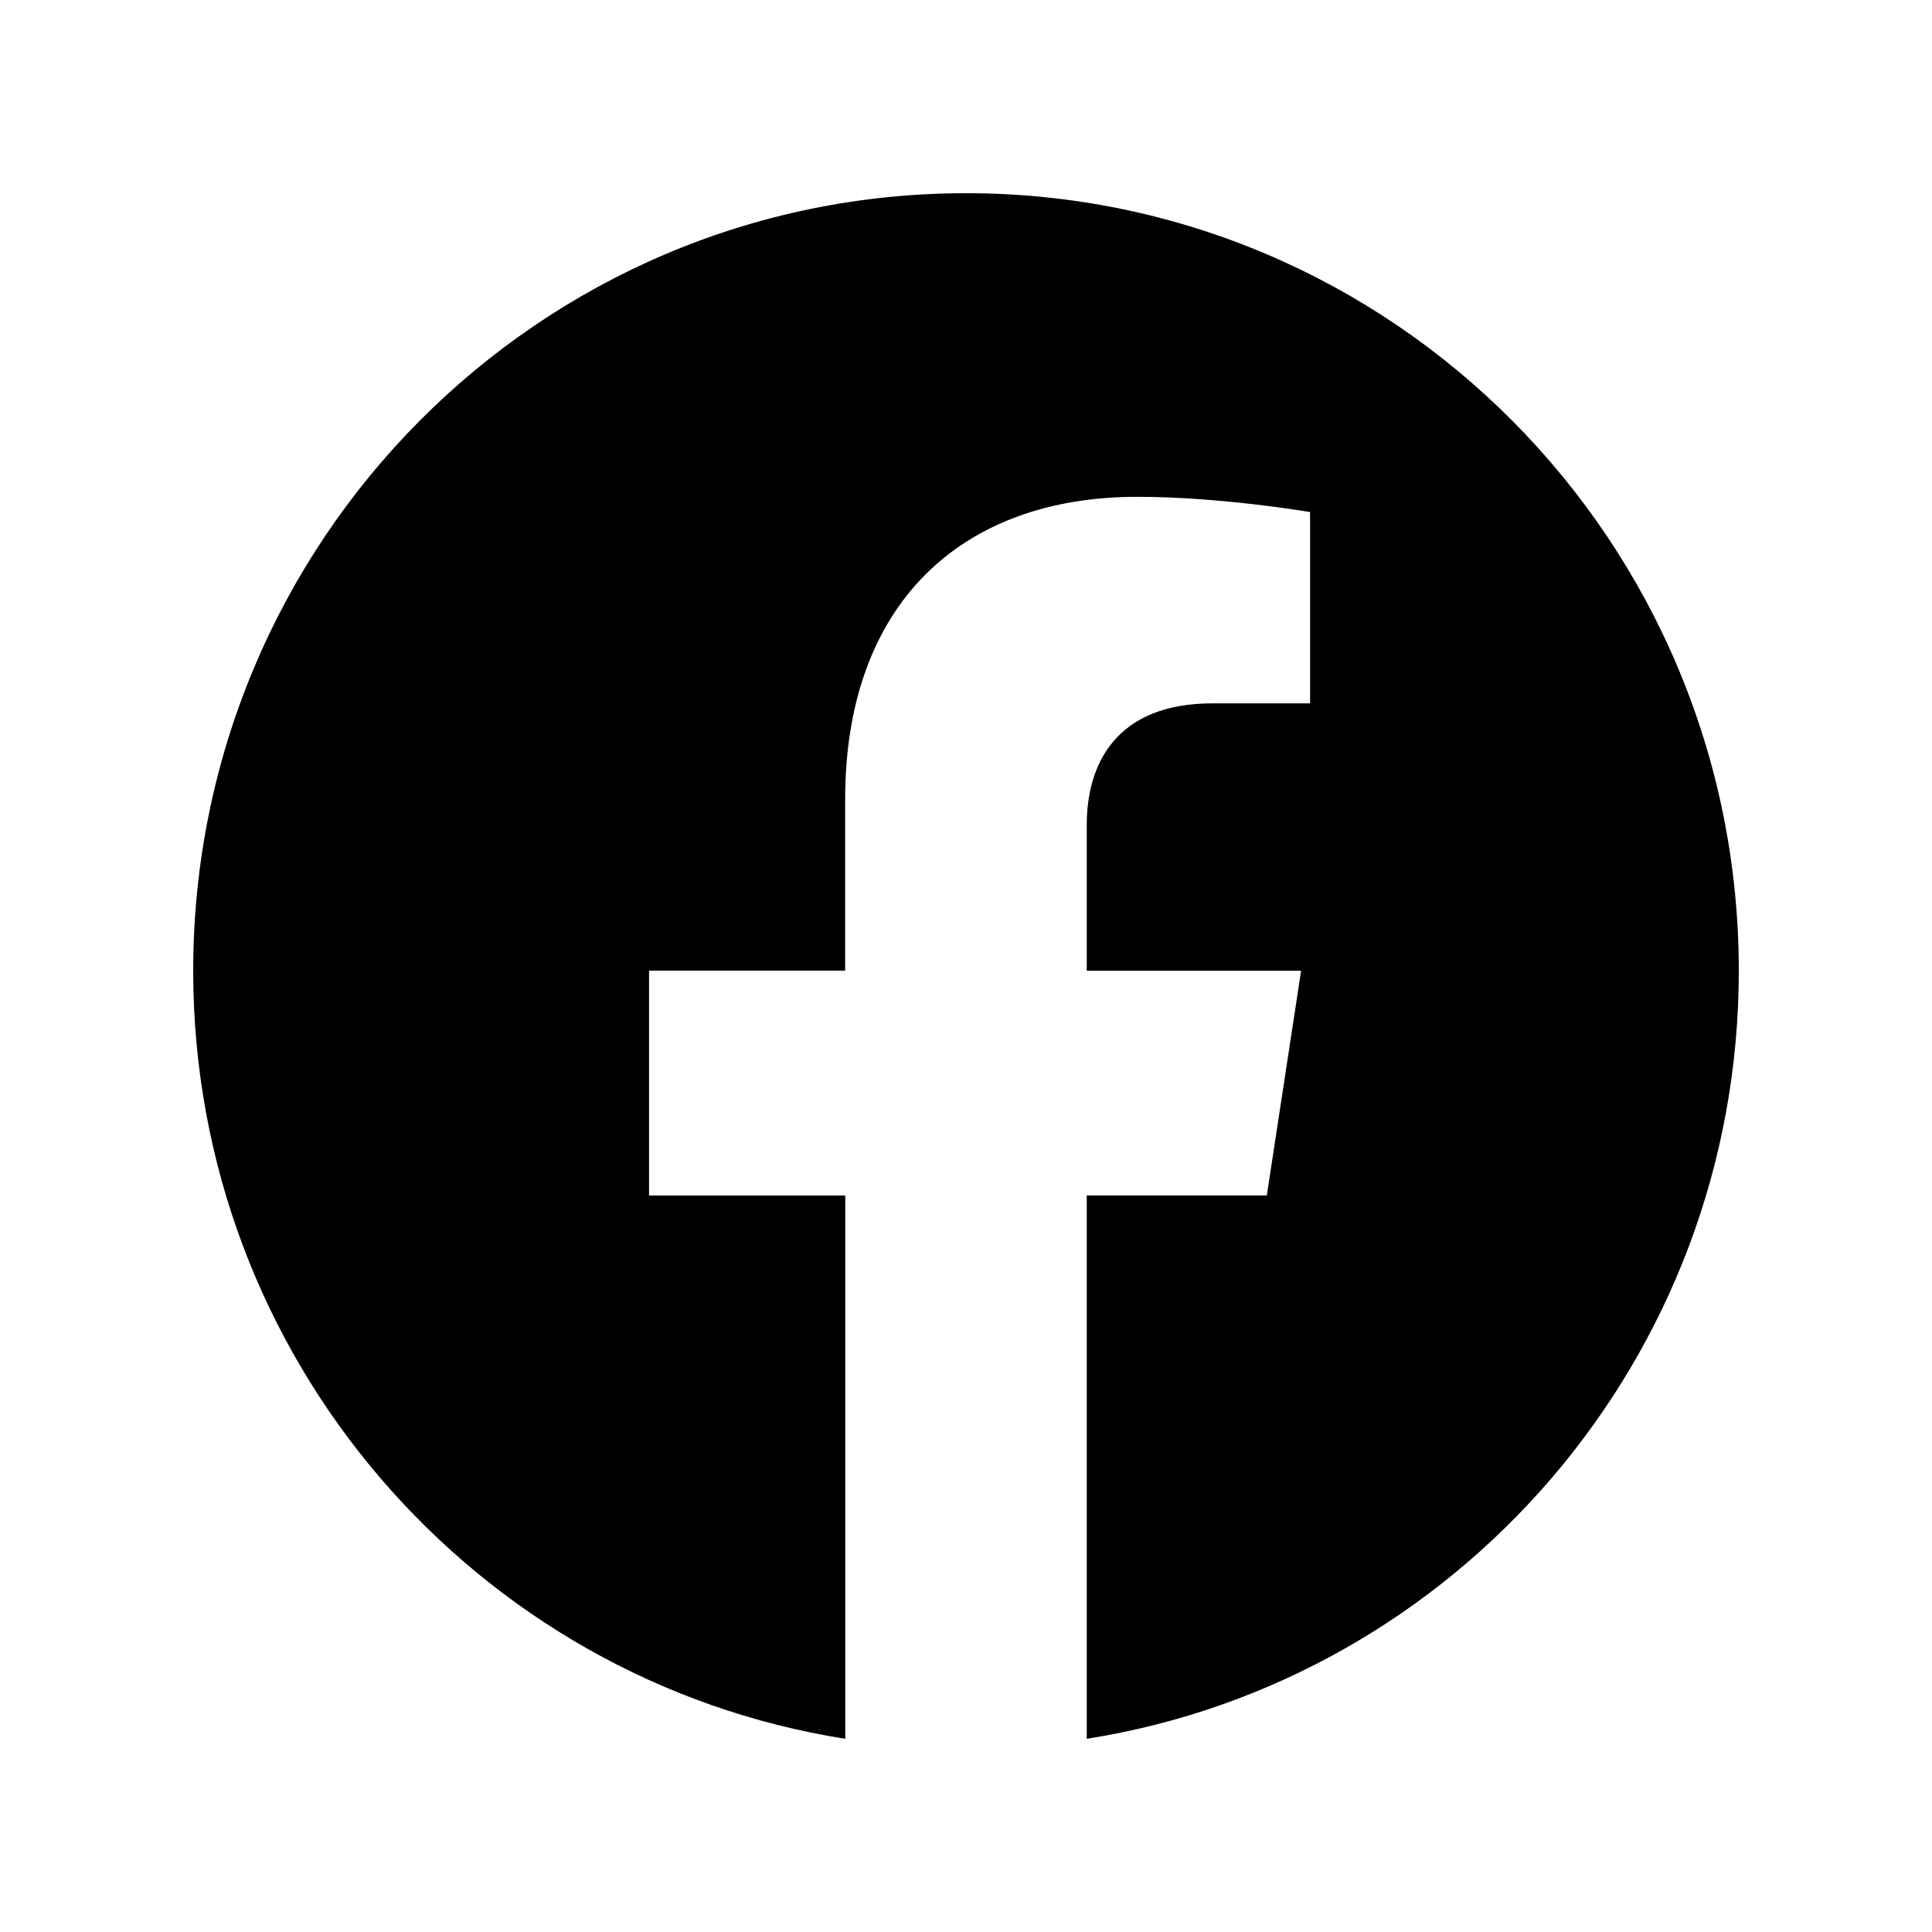
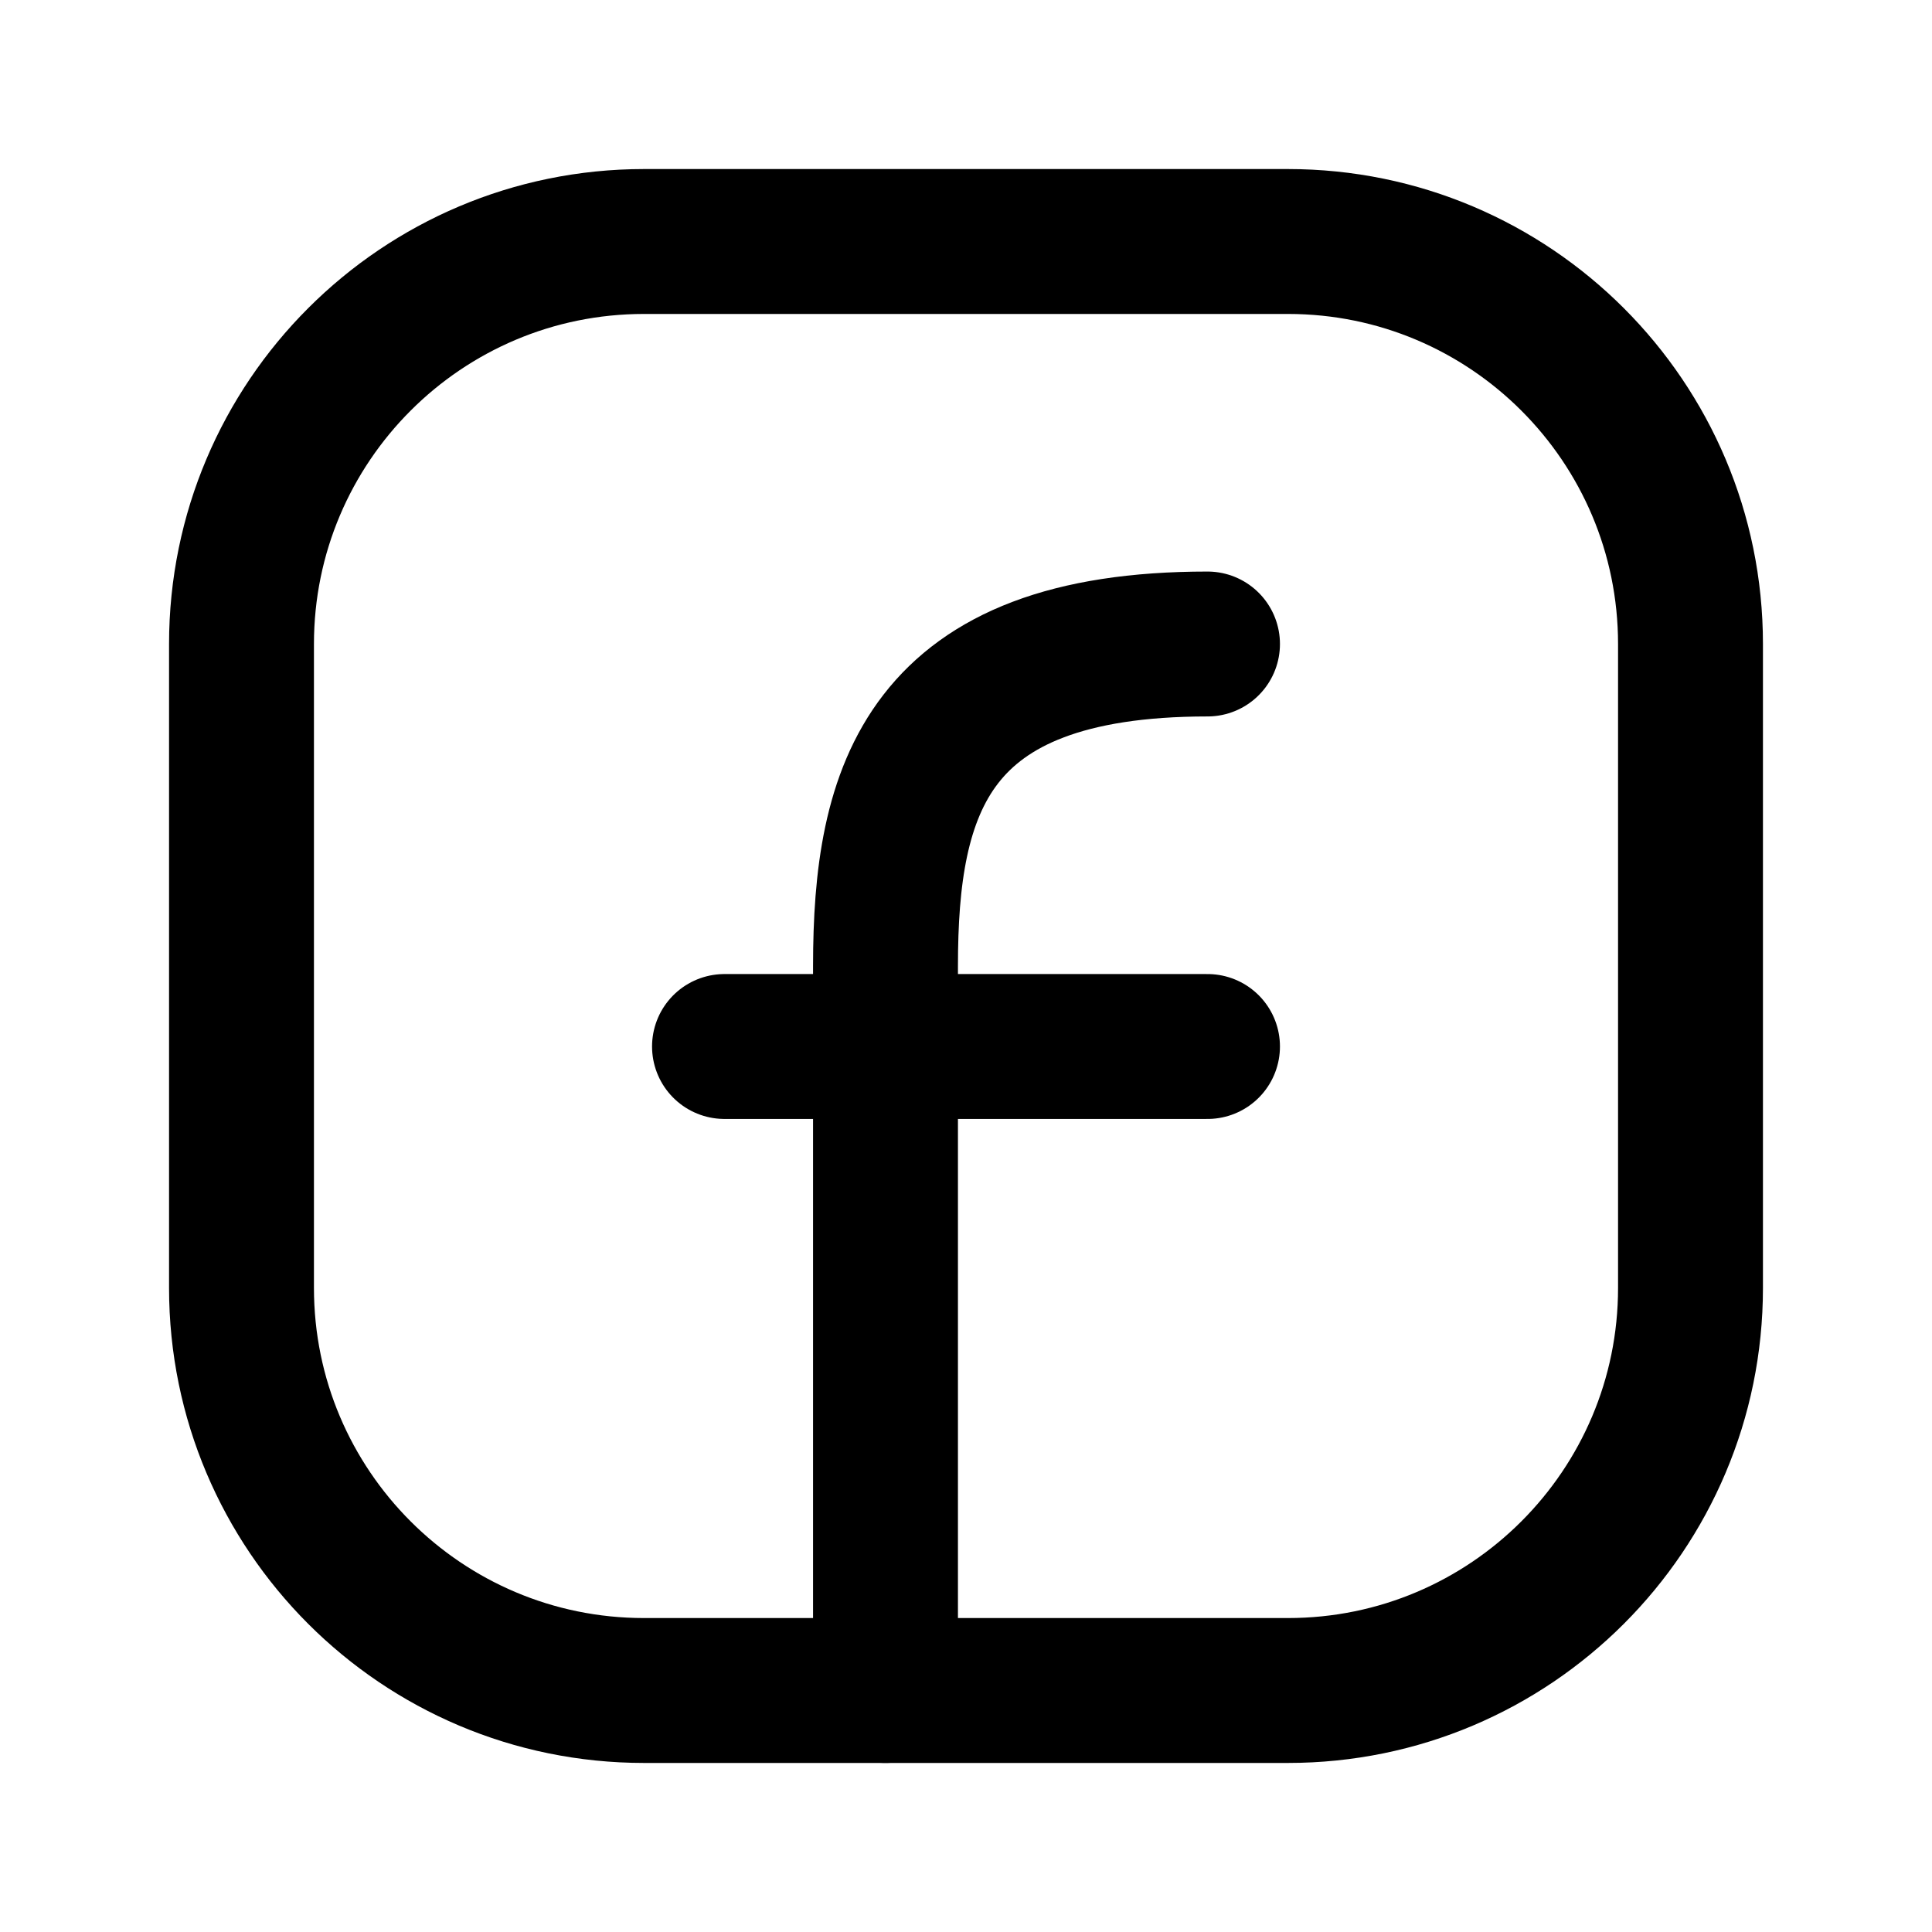
- <svg class="icon icon-facebook" viewBox="0 0 20 20">
-   <path fill="currentColor" d="M18 10.049C18 5.603 14.419 2 10 2s-8 3.603-8 8.049C2 14.067 4.925 17.396 8.75 18v-5.624H6.719v-2.328h2.03V8.275c0-2.017 1.195-3.132 3.023-3.132.874 0 1.79.158 1.79.158v1.98h-1.009c-.994 0-1.303.621-1.303 1.258v1.51h2.219l-.355 2.326H11.25V18c3.825-.604 6.75-3.933 6.75-7.951" />
+ <svg xmlns="http://www.w3.org/2000/svg" class="icon icon-facebook" width="24px" height="24px" stroke-width="1.8" viewBox="0 0 24 24" fill="none" color="currentColor">
+   <path d="M21 8V16C21 18.761 18.761 21 16 21H8C5.239 21 3 18.761 3 16V8C3 5.239 5.239 3 8 3H16C18.761 3 21 5.239 21 8Z" stroke="currentColor" stroke-width="1.8" stroke-linecap="round" stroke-linejoin="round" />
+   <path d="M11 21C11 18 11 15 11 12C11 9.812 11.5 8 15 8" stroke="currentColor" stroke-width="1.8" stroke-linecap="round" stroke-linejoin="round" />
+   <path d="M9 13H11H15" stroke="currentColor" stroke-width="1.8" stroke-linecap="round" stroke-linejoin="round" />
</svg>
